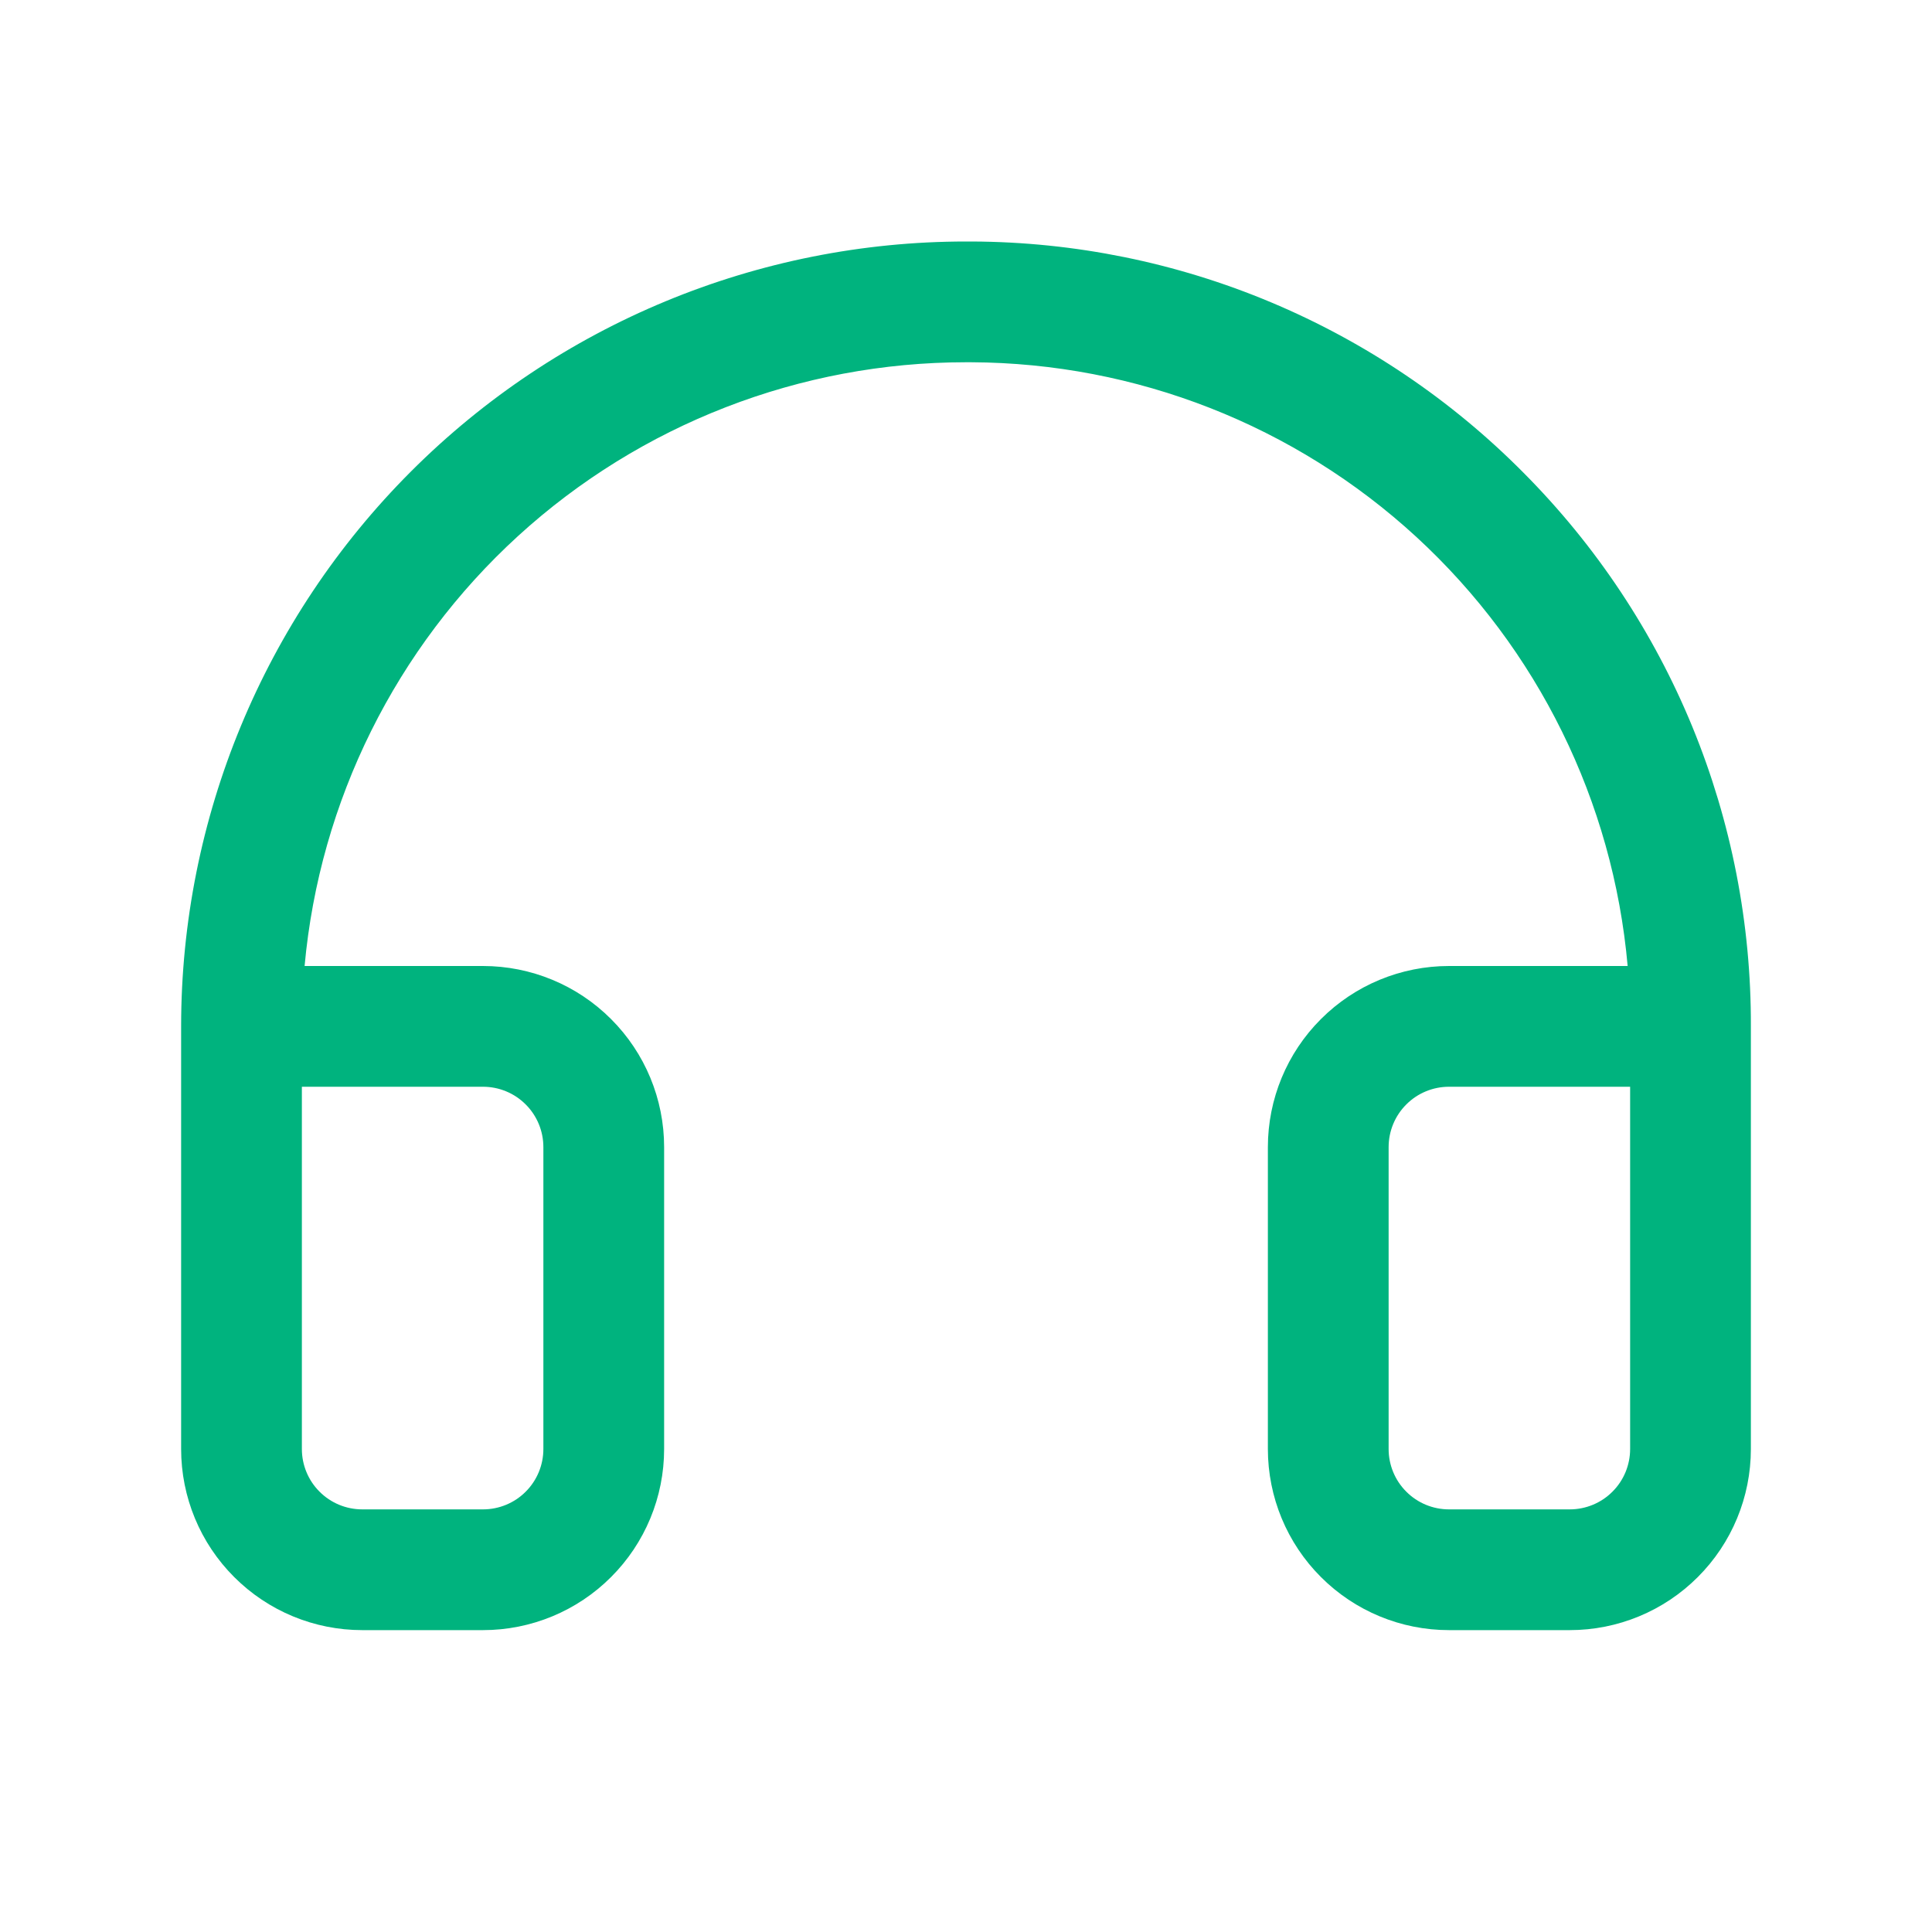
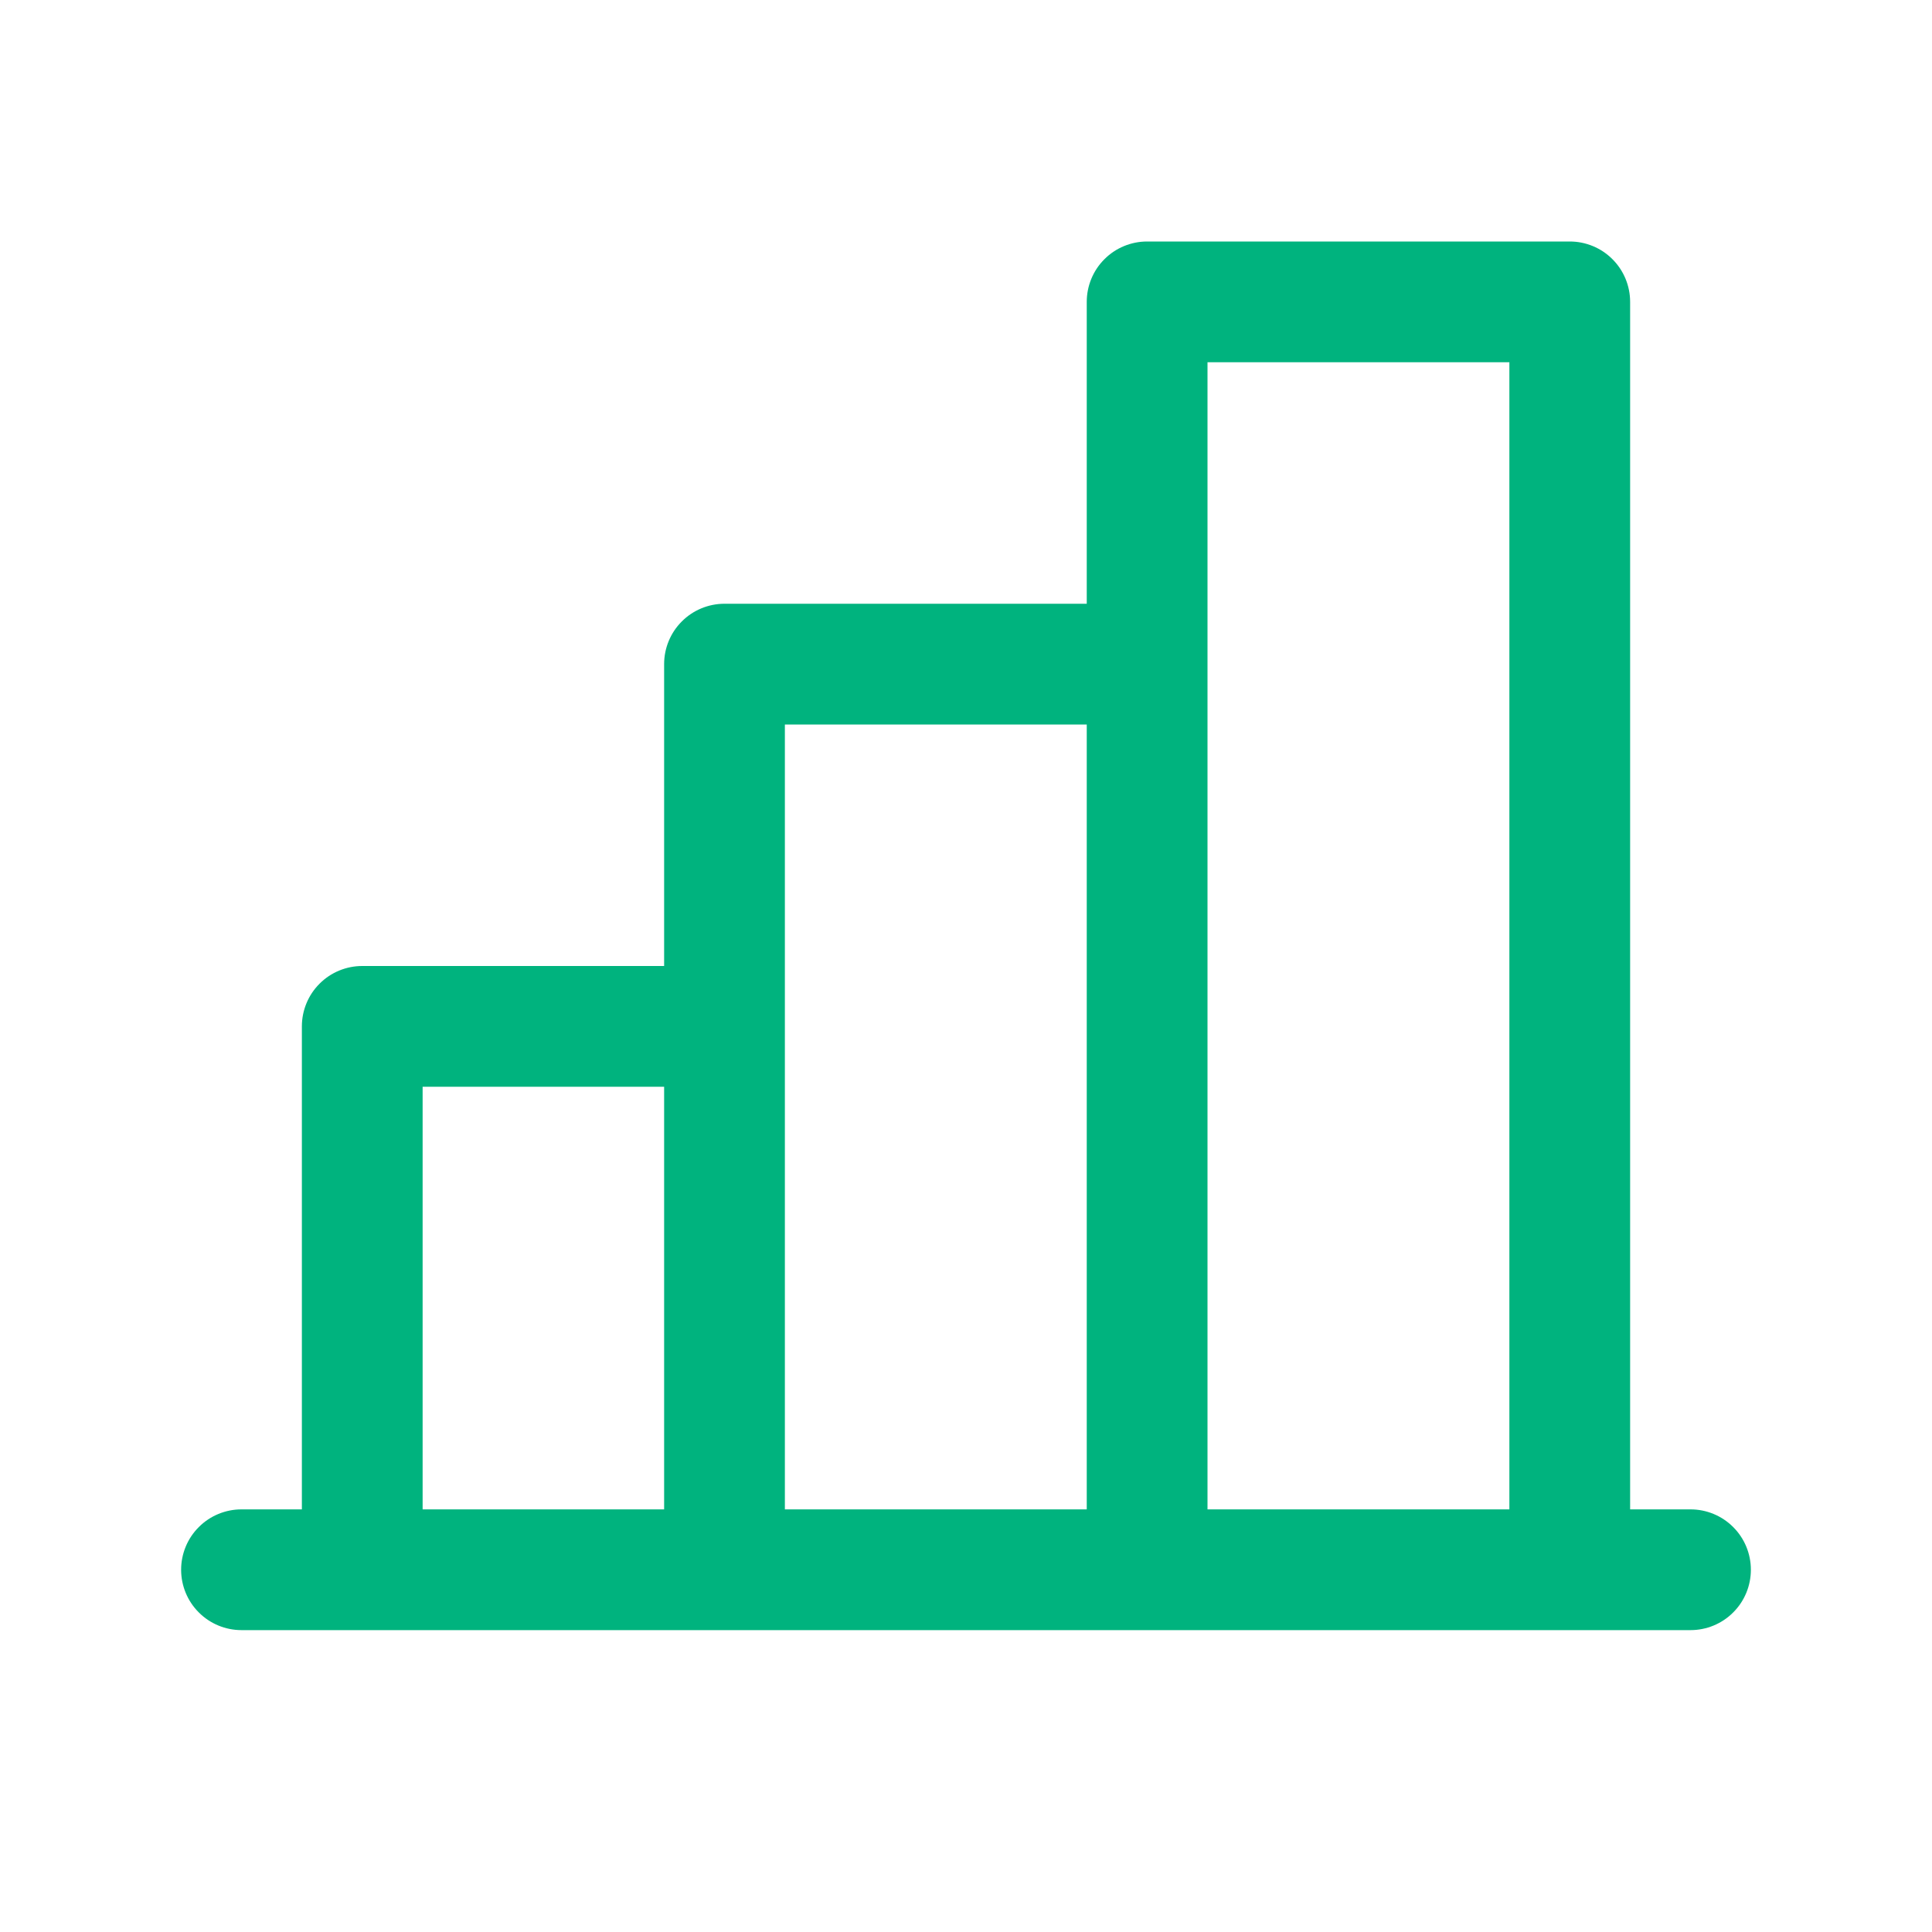
<svg xmlns="http://www.w3.org/2000/svg" width="32" height="32" viewBox="0 0 32 32" fill="none">
-   <path d="M25.236 7.832C24.04 6.624 22.617 5.664 21.049 5.006C19.481 4.348 17.799 4.007 16.099 4H16C12.552 4 9.246 5.37 6.808 7.808C4.37 10.246 3 13.552 3 17V24C3 24.796 3.316 25.559 3.879 26.121C4.441 26.684 5.204 27 6 27H8C8.796 27 9.559 26.684 10.121 26.121C10.684 25.559 11 24.796 11 24V19C11 18.204 10.684 17.441 10.121 16.879C9.559 16.316 8.796 16 8 16H5.045C5.294 13.267 6.557 10.726 8.583 8.876C10.61 7.026 13.256 6 16 6H16.084C18.817 6.012 21.447 7.043 23.459 8.893C25.47 10.743 26.718 13.278 26.959 16H24C23.204 16 22.441 16.316 21.879 16.879C21.316 17.441 21 18.204 21 19V24C21 24.796 21.316 25.559 21.879 26.121C22.441 26.684 23.204 27 24 27H26C26.796 27 27.559 26.684 28.121 26.121C28.684 25.559 29 24.796 29 24V17C29.006 15.3 28.677 13.614 28.032 12.041C27.386 10.468 26.436 9.038 25.236 7.832ZM8 18C8.265 18 8.52 18.105 8.707 18.293C8.895 18.48 9 18.735 9 19V24C9 24.265 8.895 24.52 8.707 24.707C8.52 24.895 8.265 25 8 25H6C5.735 25 5.48 24.895 5.293 24.707C5.105 24.52 5 24.265 5 24V18H8ZM27 24C27 24.265 26.895 24.52 26.707 24.707C26.52 24.895 26.265 25 26 25H24C23.735 25 23.48 24.895 23.293 24.707C23.105 24.52 23 24.265 23 24V19C23 18.735 23.105 18.48 23.293 18.293C23.48 18.105 23.735 18 24 18H27V24Z" fill="#00B37E" />
+   <path d="M28 25H27V5C27 4.735 26.895 4.48 26.707 4.293C26.52 4.105 26.265 4 26 4H19C18.735 4 18.48 4.105 18.293 4.293C18.105 4.48 18 4.735 18 5V10H12C11.735 10 11.48 10.105 11.293 10.293C11.105 10.48 11 10.735 11 11V16H6C5.735 16 5.48 16.105 5.293 16.293C5.105 16.48 5 16.735 5 17V25H4C3.735 25 3.48 25.105 3.293 25.293C3.105 25.48 3 25.735 3 26C3 26.265 3.105 26.52 3.293 26.707C3.48 26.895 3.735 27 4 27H28C28.265 27 28.52 26.895 28.707 26.707C28.895 26.52 29 26.265 29 26C29 25.735 28.895 25.48 28.707 25.293C28.52 25.105 28.265 25 28 25ZM20 6H25V25H20V6ZM13 12H18V25H13V12ZM7 18H11V25H7V18Z" fill="#00B37E" />
</svg>
